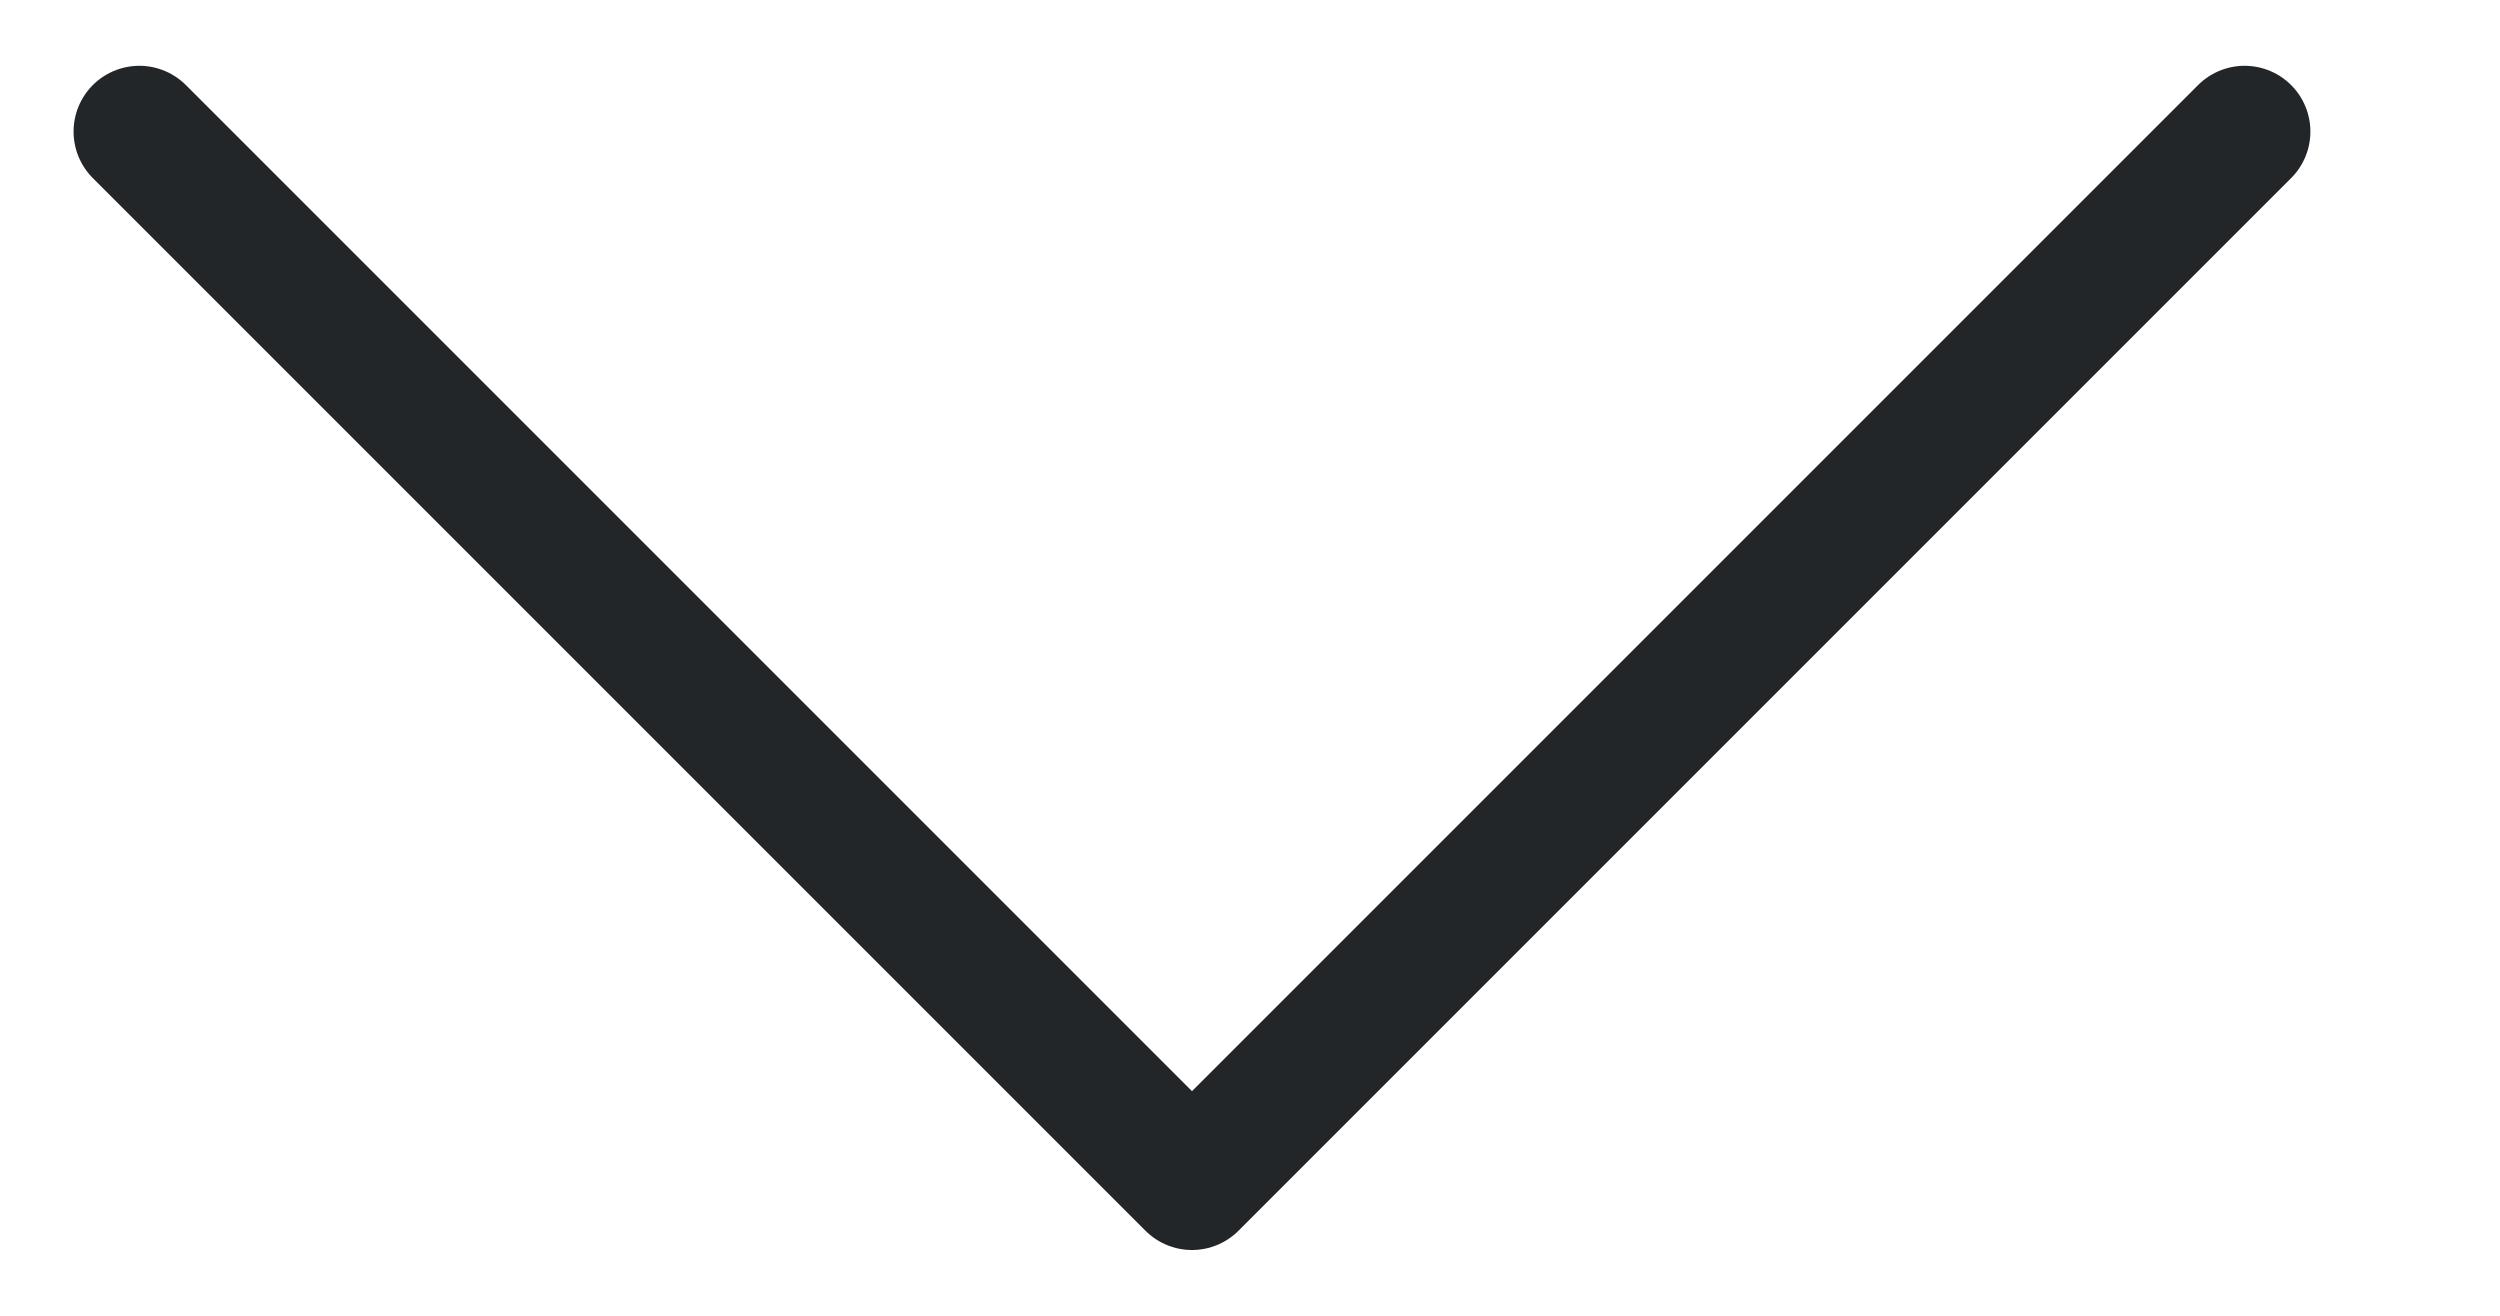
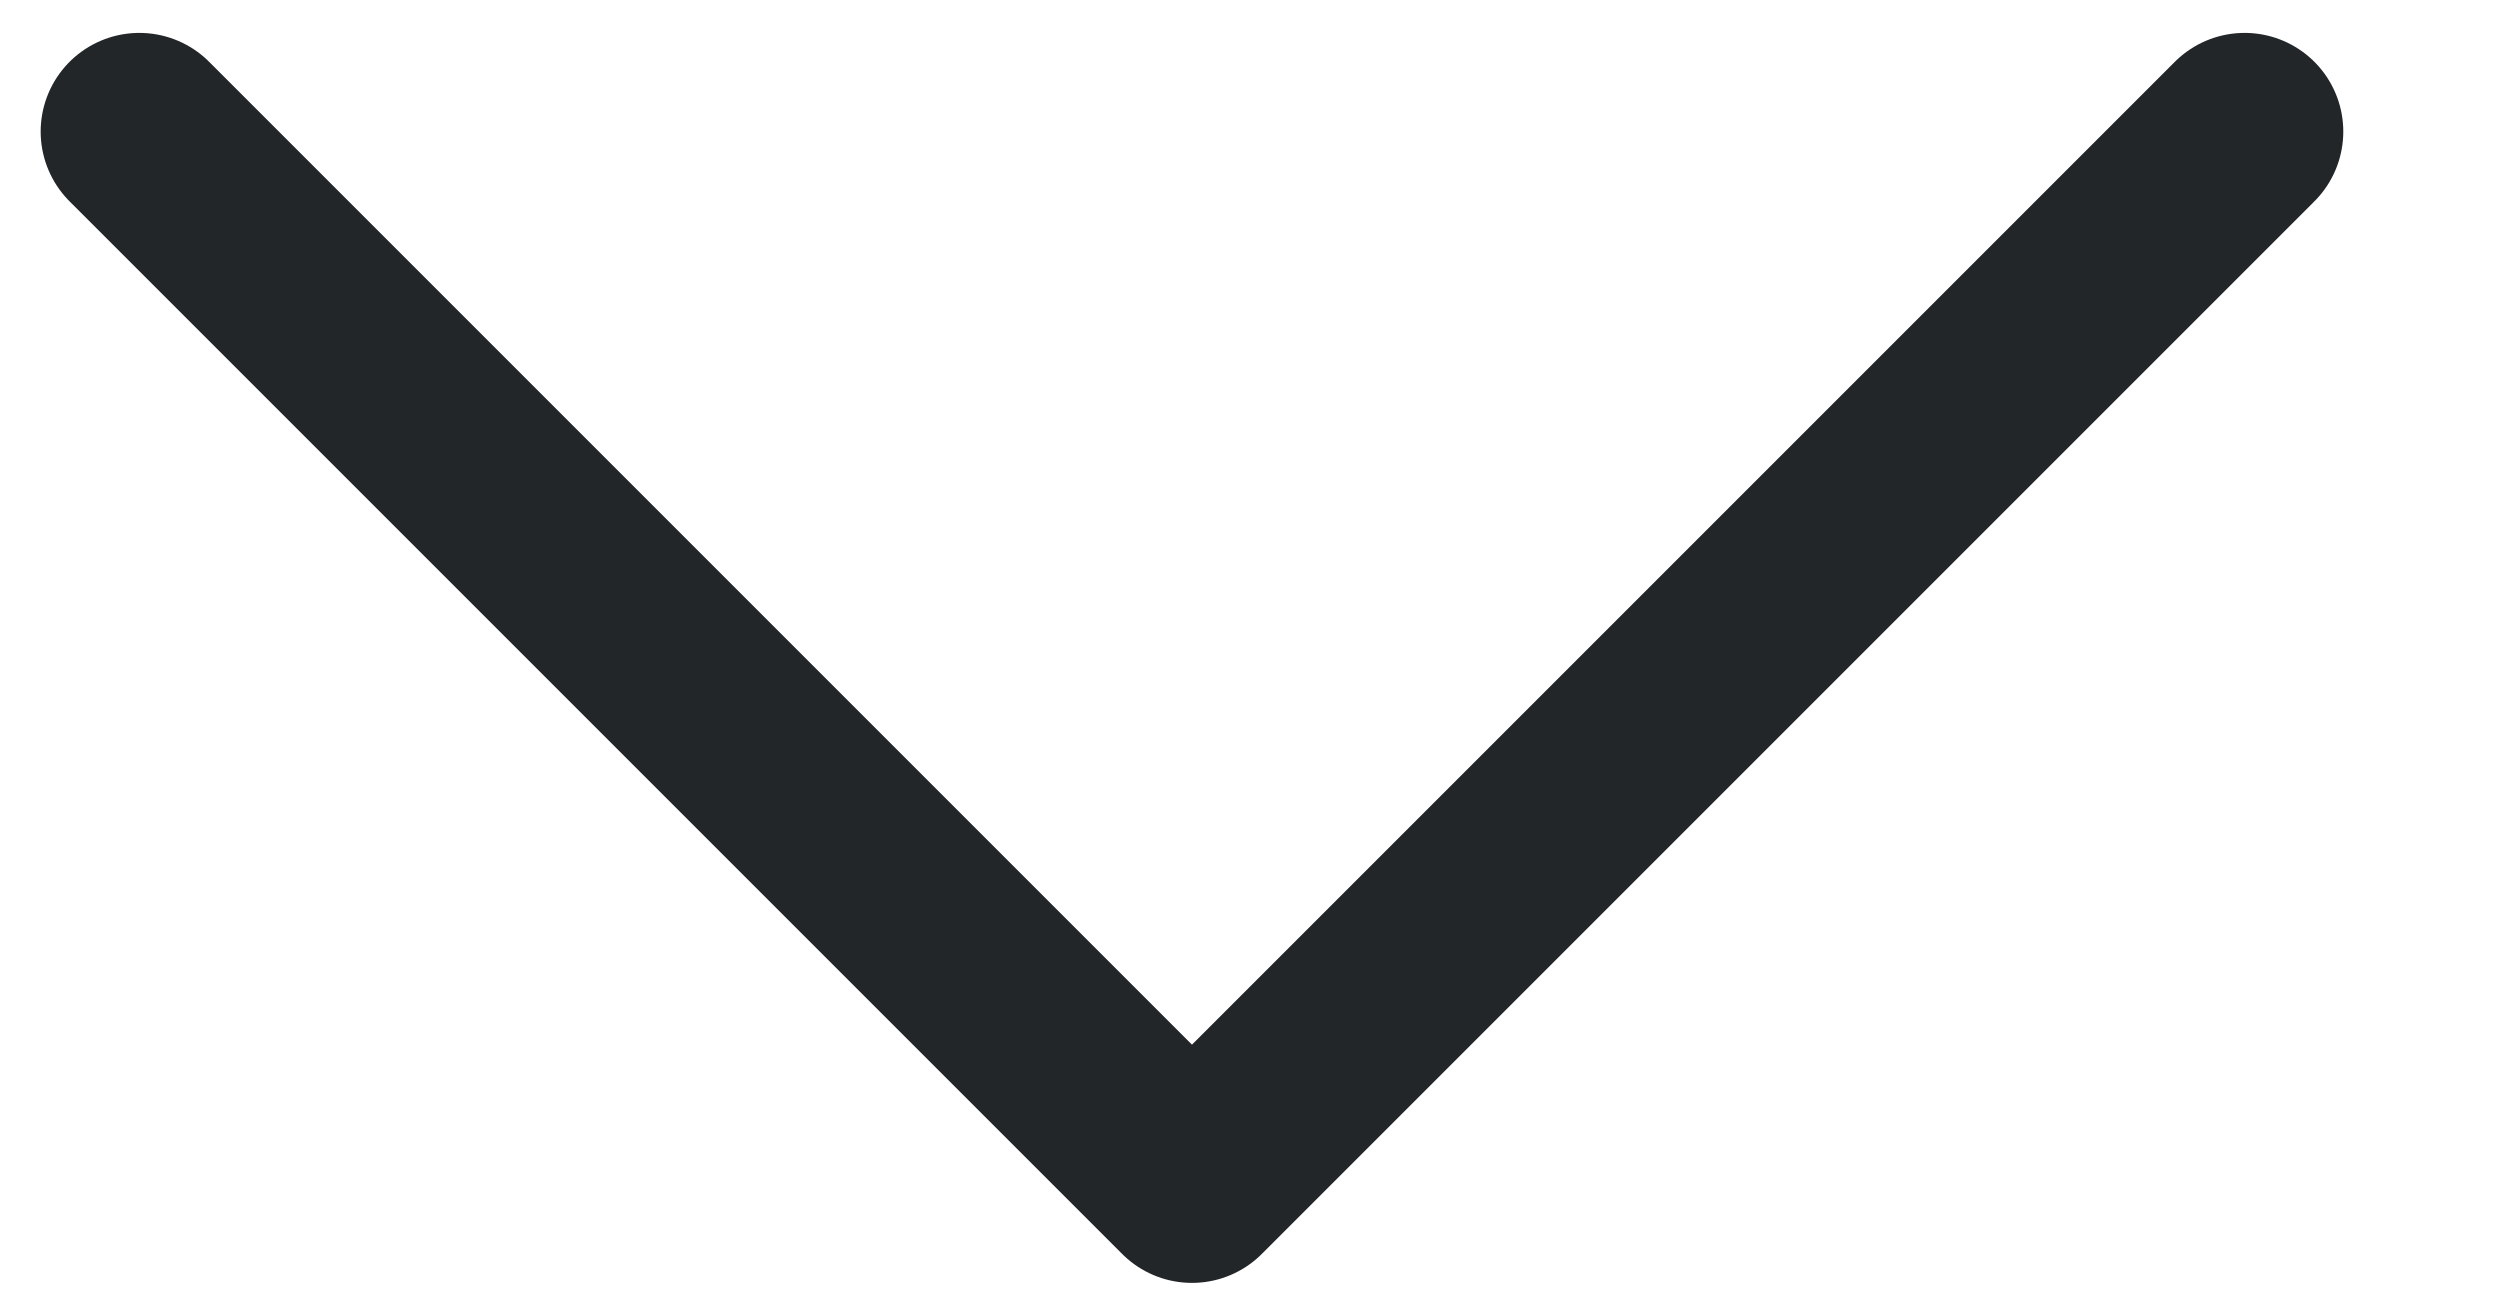
<svg xmlns="http://www.w3.org/2000/svg" width="19" height="10" viewBox="0 0 19 10" fill="none">
-   <path d="M1.059 1L9.059 9L17.059 1" stroke="#232629" stroke-linecap="round" stroke-linejoin="round" />
+   <path d="M1.059 1L9.059 9L17.059 1" stroke="#232629" stroke-width="1.5" stroke-linecap="round" stroke-linejoin="round" />
</svg>
